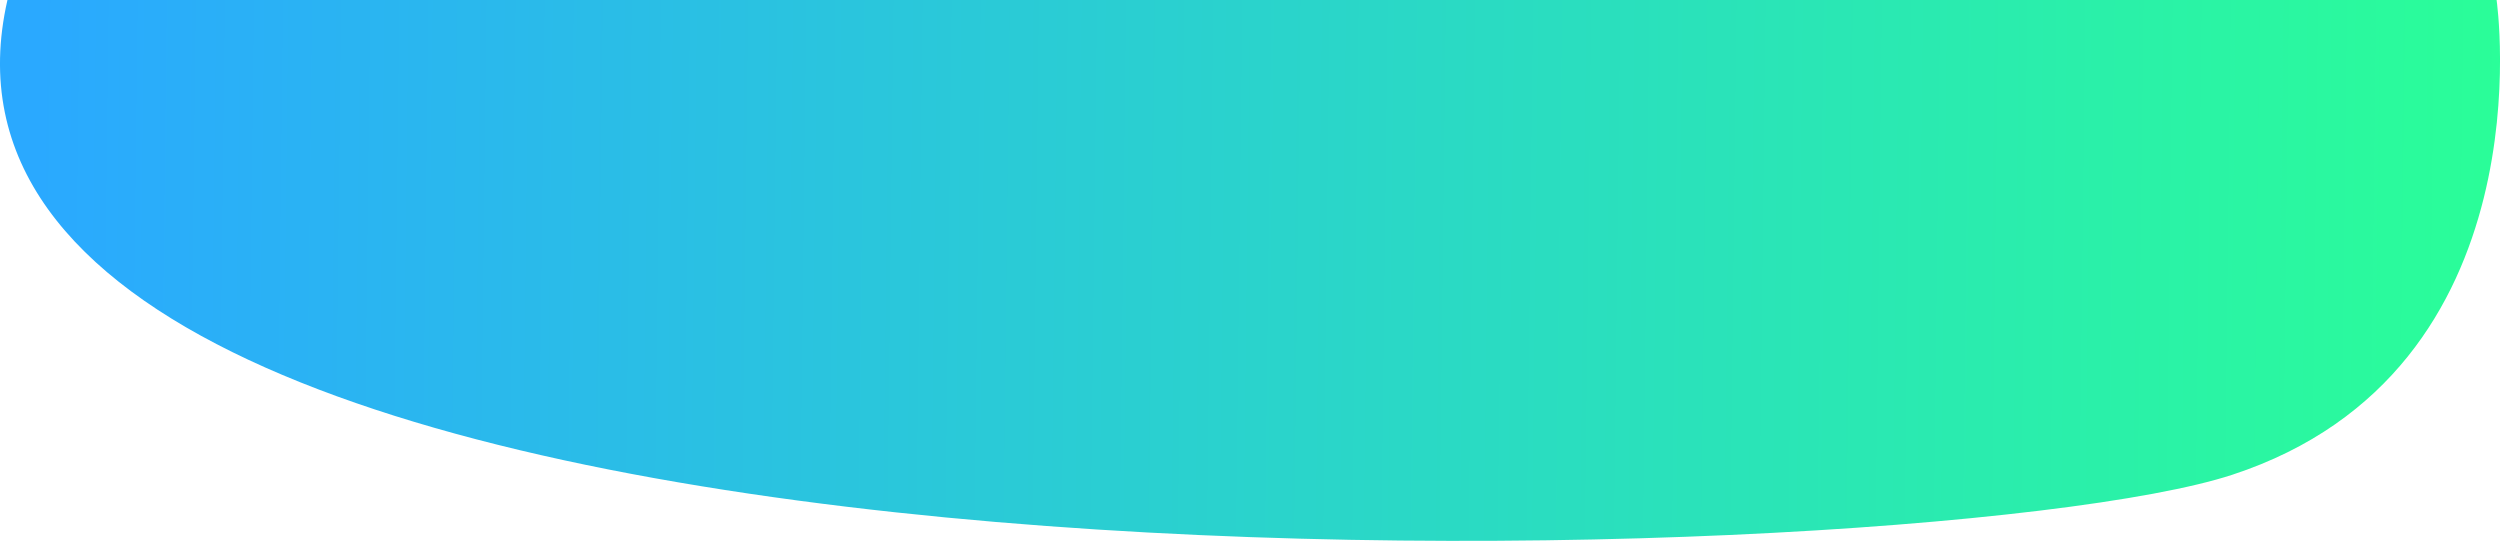
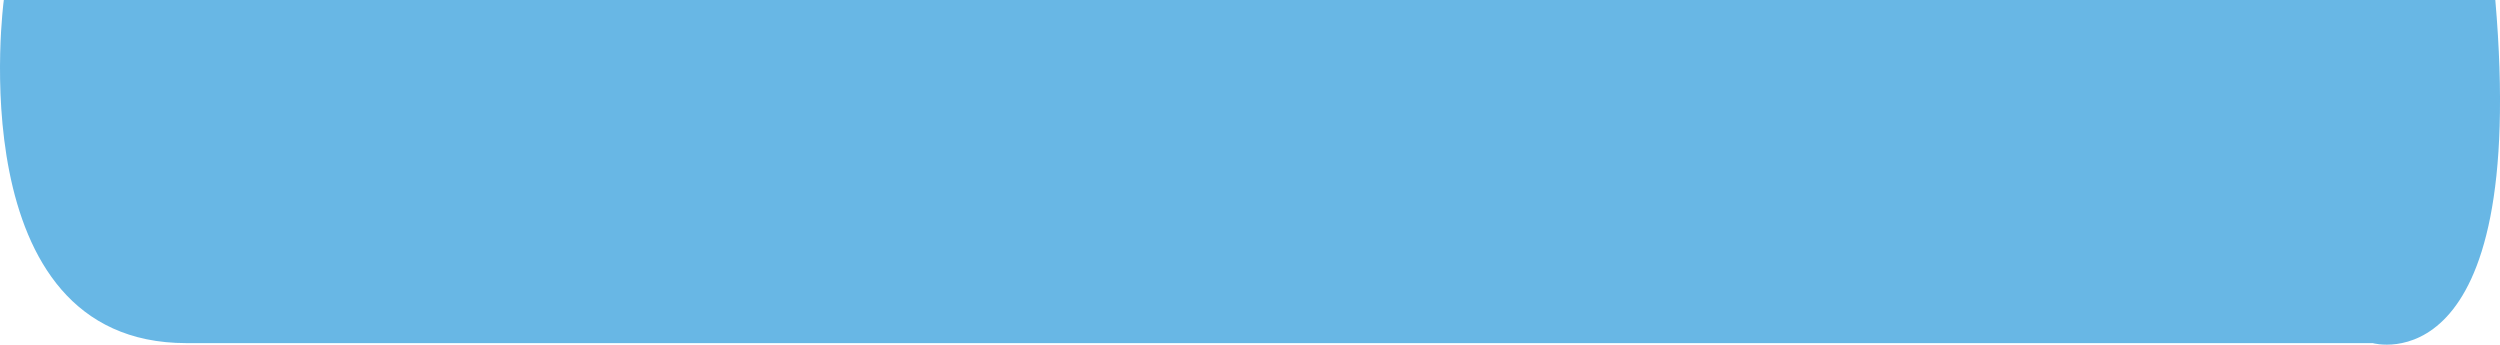
- <svg xmlns="http://www.w3.org/2000/svg" id="Capa_1" data-name="Capa 1" viewBox="0 0 697.95 151">
+ <svg xmlns="http://www.w3.org/2000/svg" id="Capa_1" data-name="Capa 1" viewBox="0 0 694.07 95.69">
  <defs>
-     <style>.cls-1{fill:url(#Degradado_sin_nombre_22);}</style>
-     <linearGradient id="Degradado_sin_nombre_22" x1="707.09" y1="77.4" x2="9.23" y2="69.08" gradientUnits="userSpaceOnUse">
-       <stop offset="0" stop-color="#2aff97" />
-       <stop offset="1" stop-color="#2aa9ff" />
-     </linearGradient>
+     <style>.cls-1{fill:#45a6df;opacity:0.81;}</style>
  </defs>
-   <path class="cls-1" d="M2.08,0H697s15,103.38-73.78,132.54S-38.79,179.36,2.08,0Z" transform="translate(0)" />
+   <path class="cls-1" d="M4,0S-8.81,95.26,54.68,95.26h607S705,107.58,695.71,0" transform="translate(-2.94)" />
</svg>
